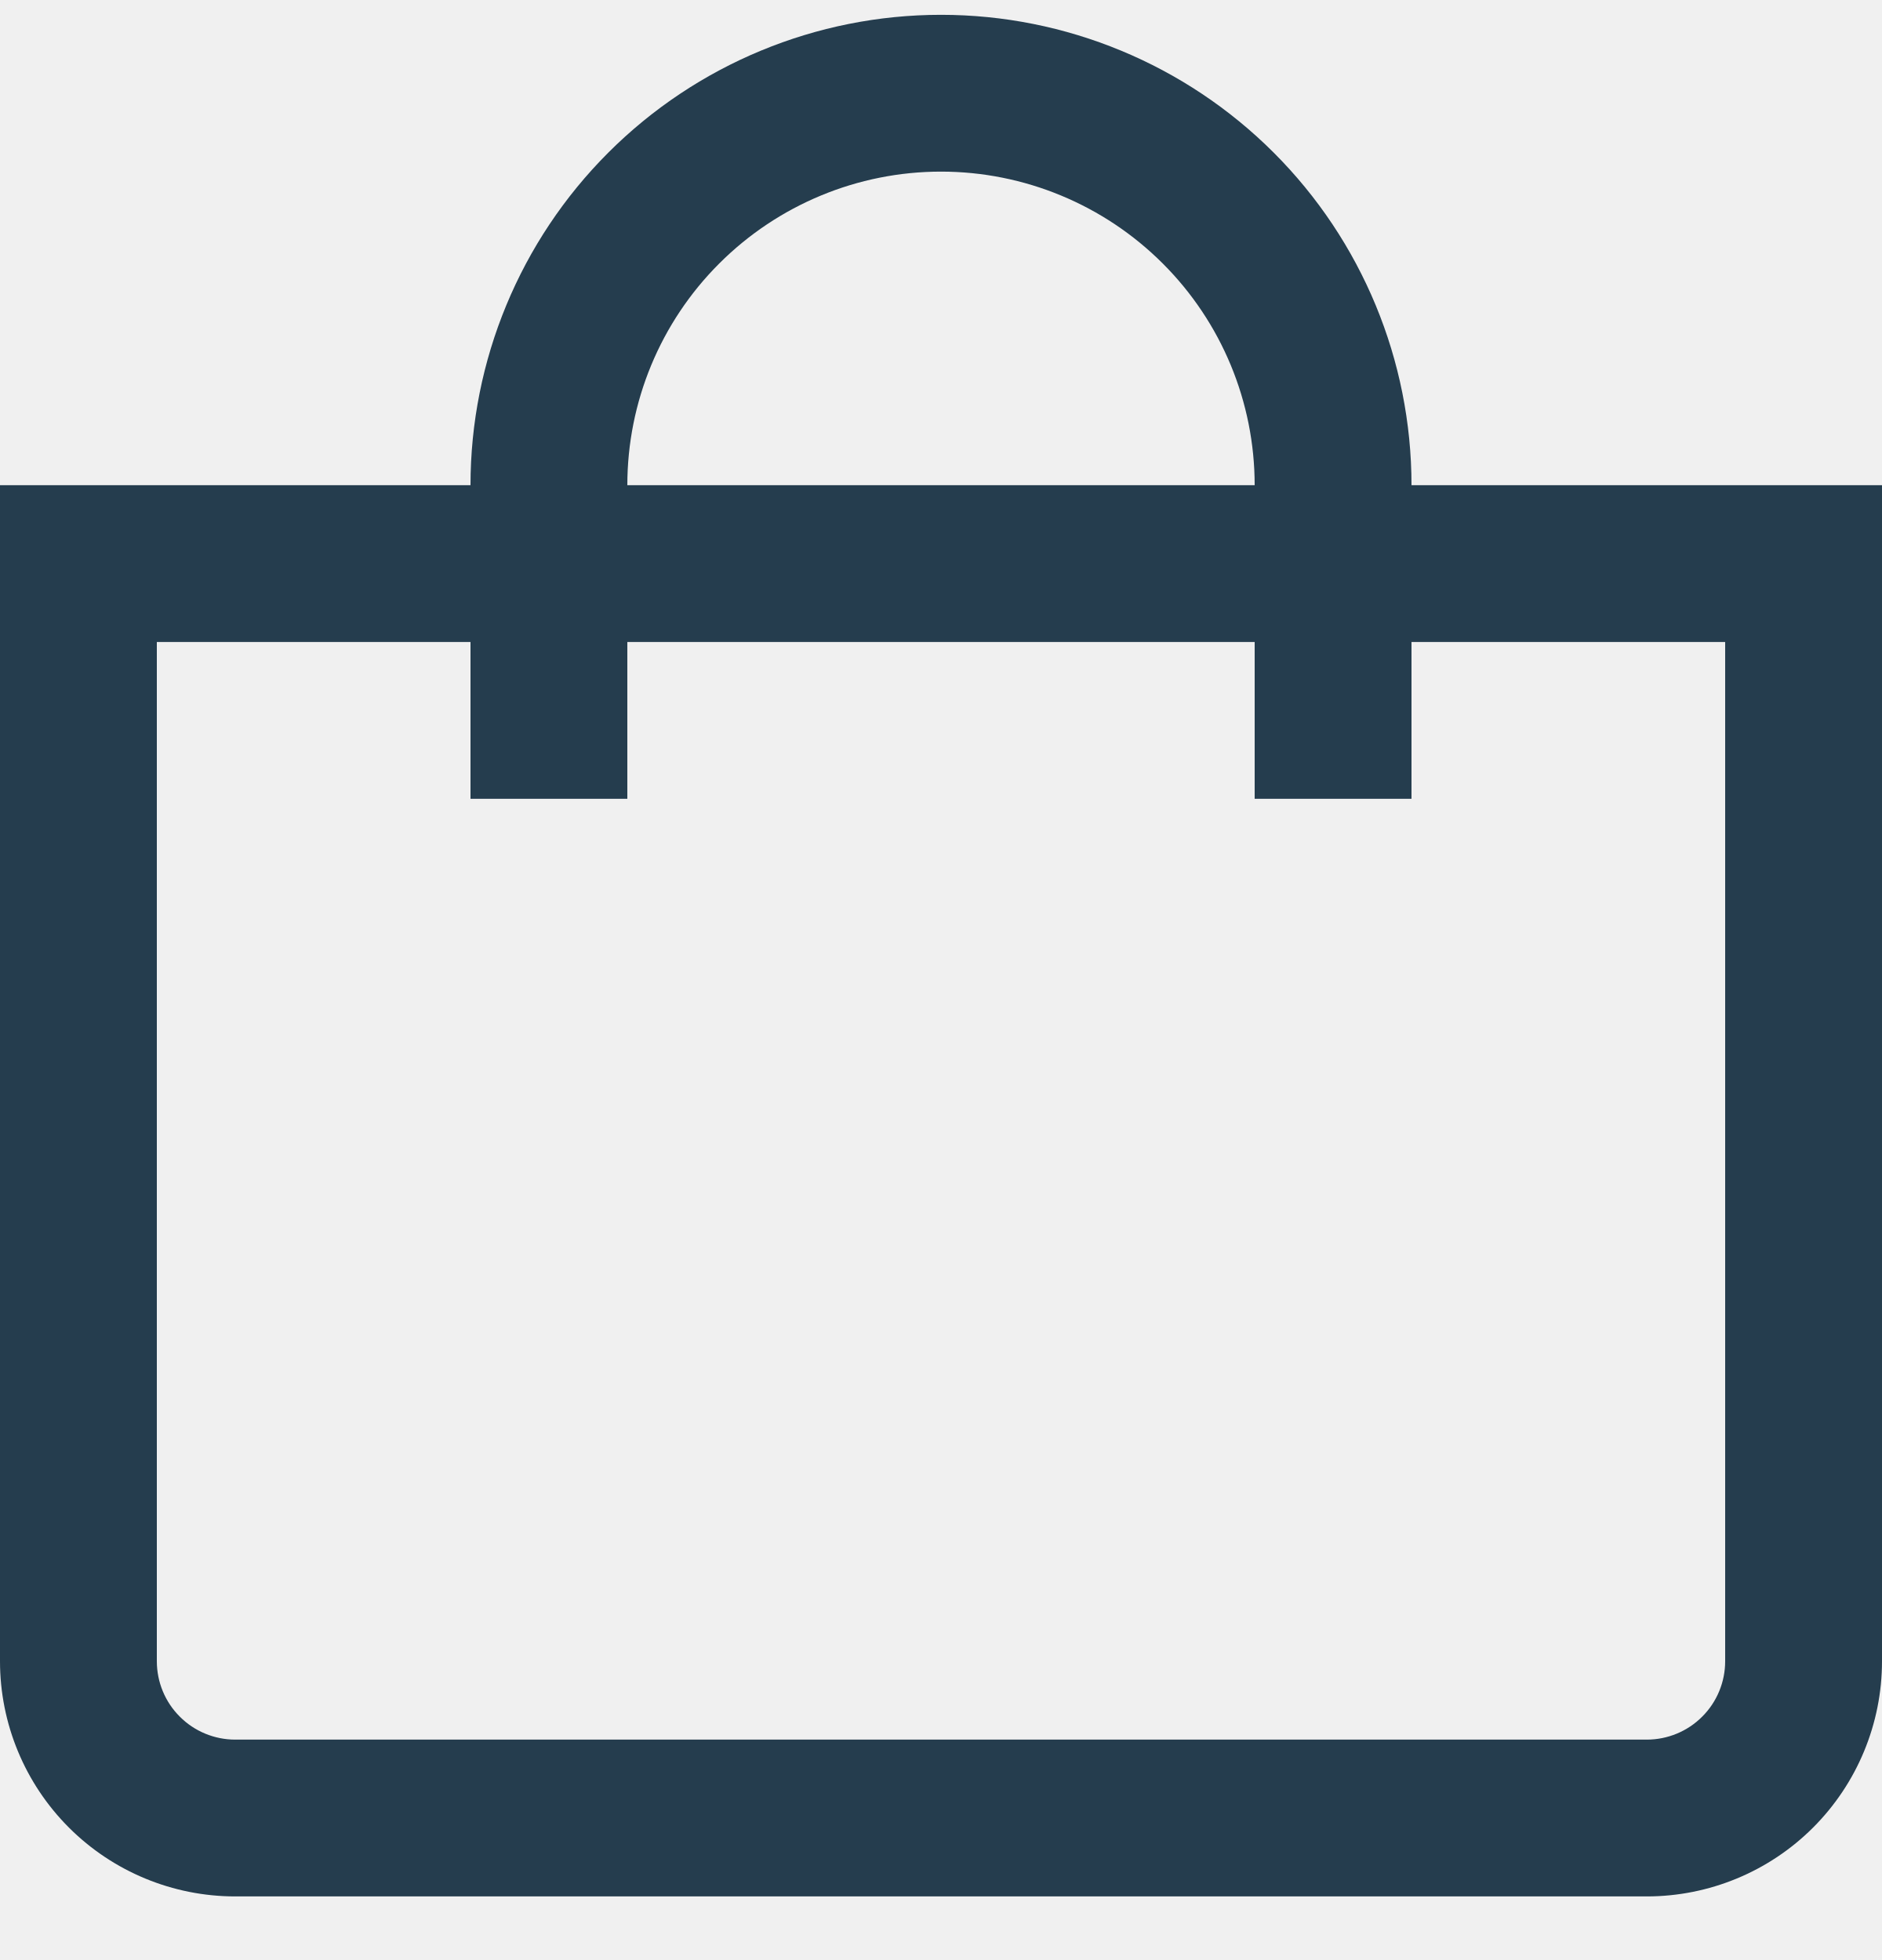
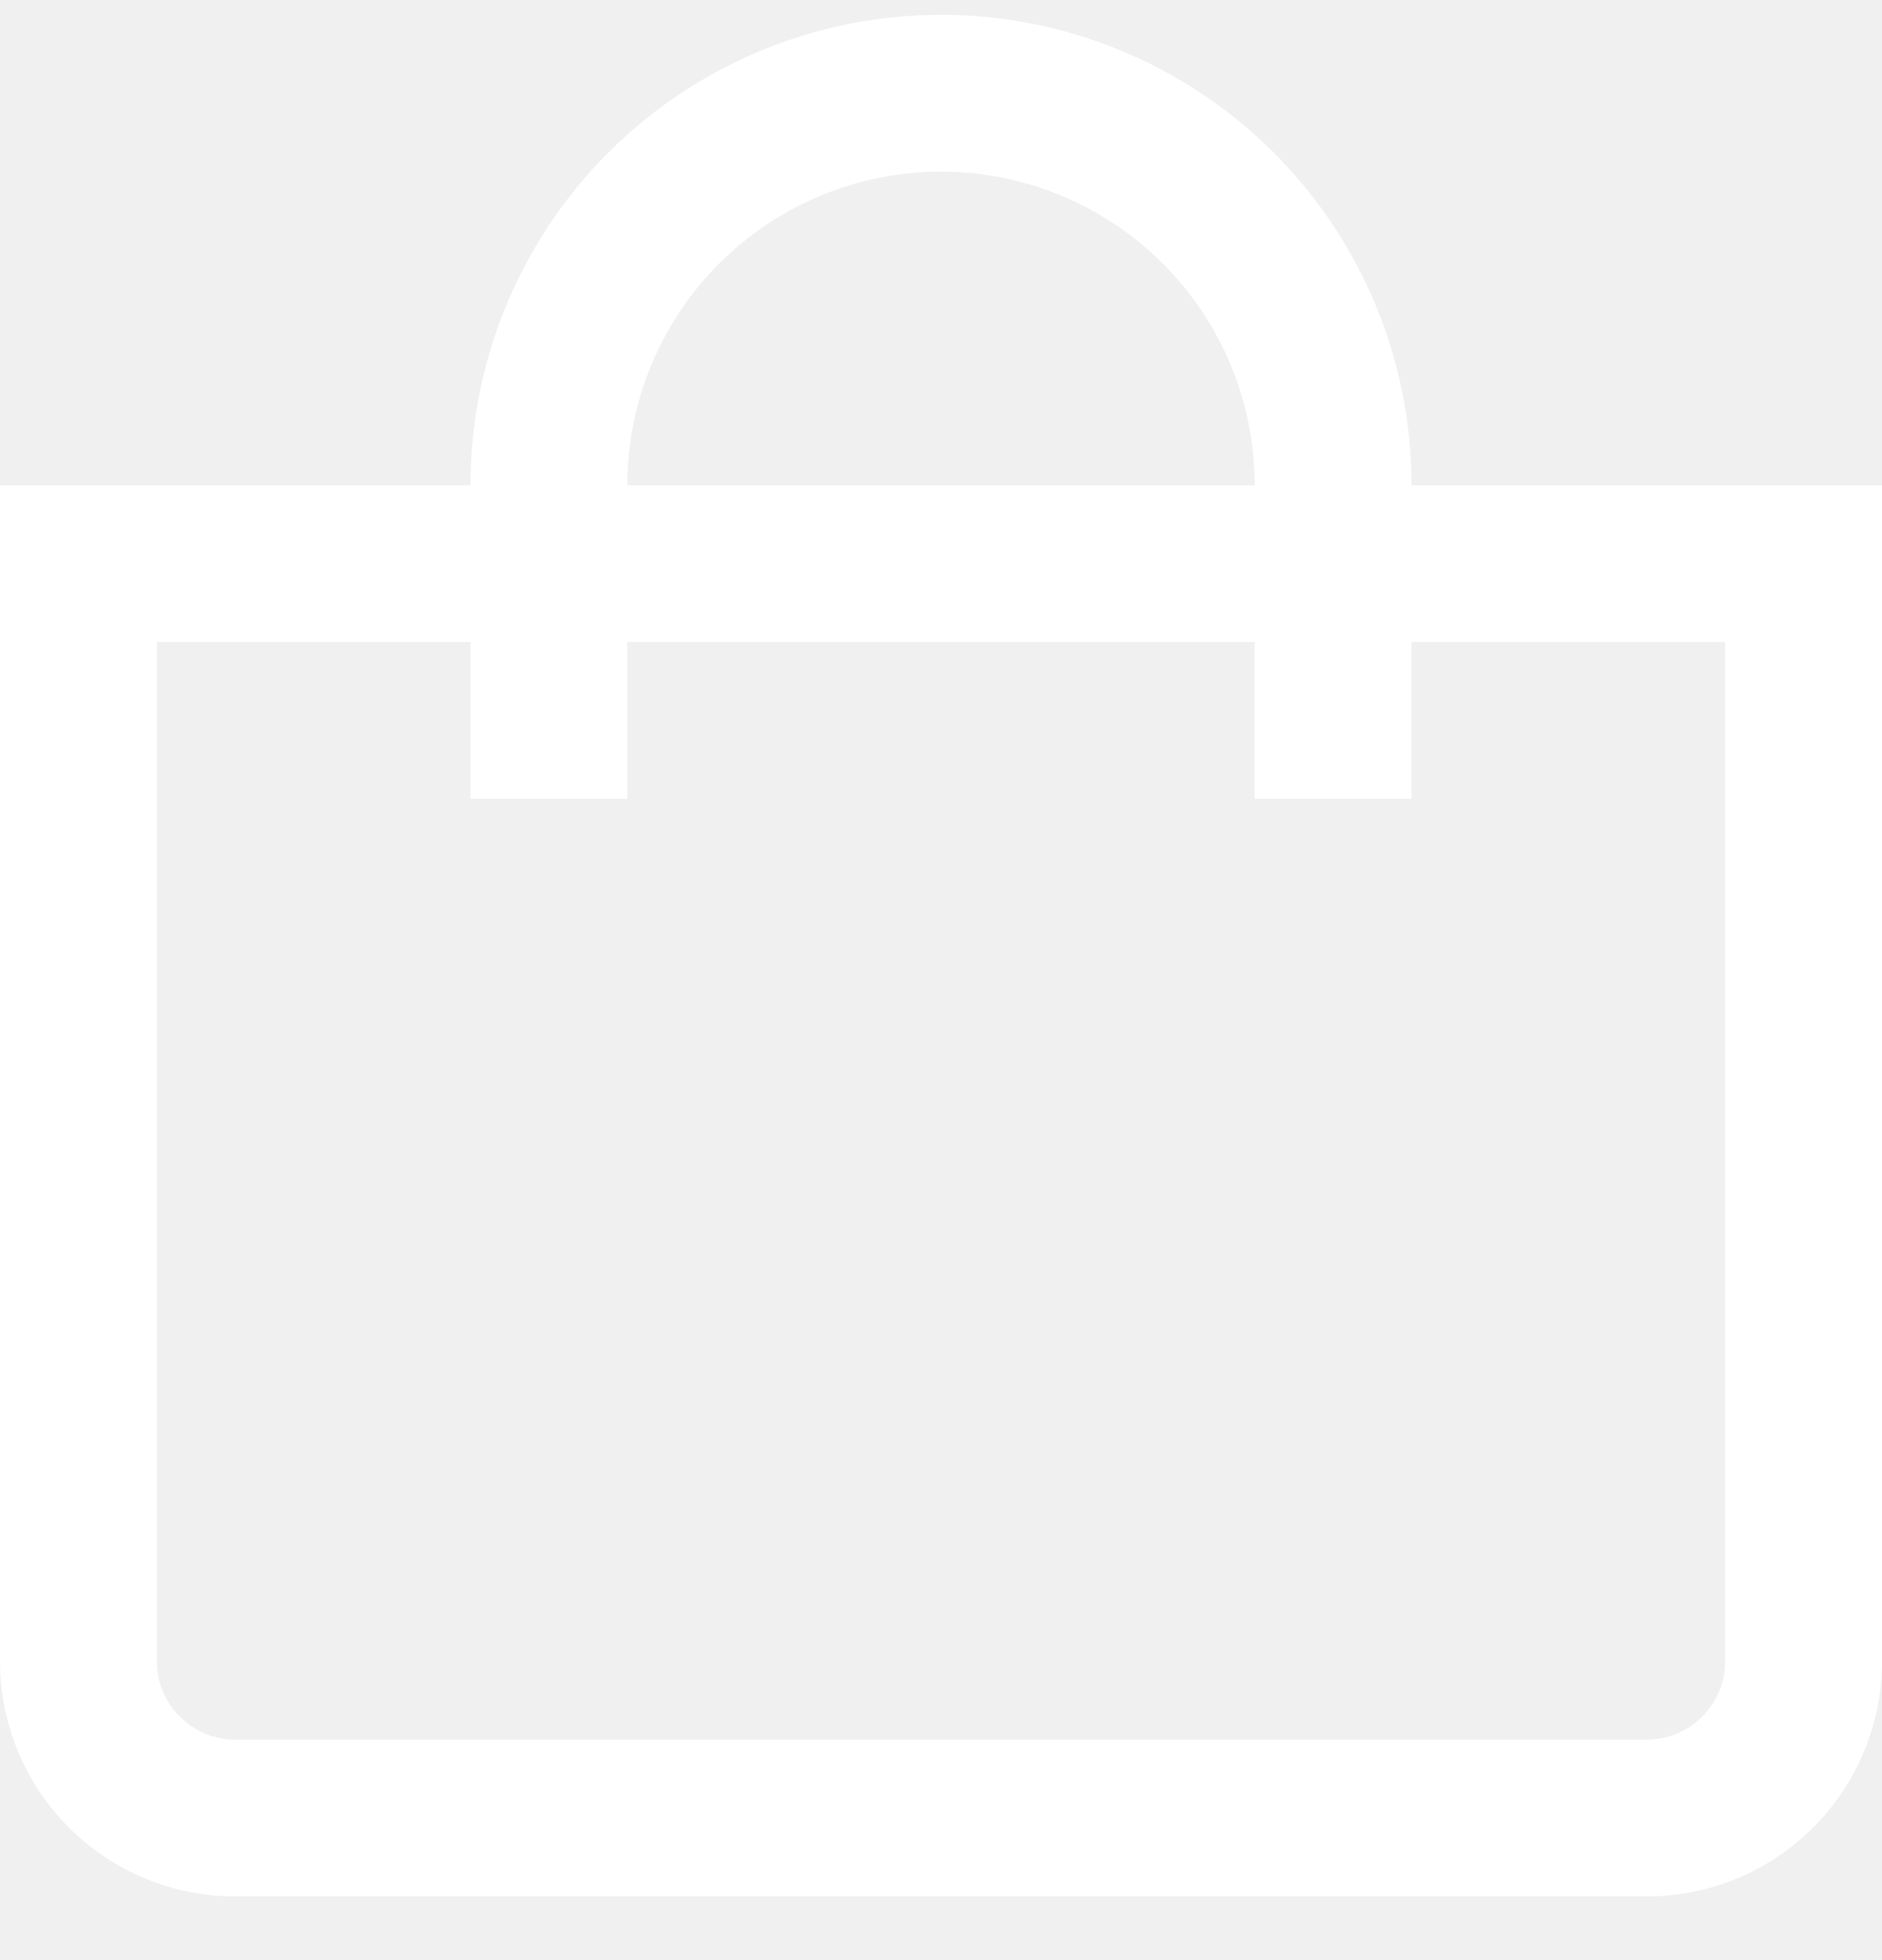
<svg xmlns="http://www.w3.org/2000/svg" width="24" height="25" viewBox="0 0 24 25" fill="none">
  <g clip-path="url(#clip0_215_13699)">
-     <path d="M18 6.189C18 4.598 17.368 3.072 16.243 1.947C15.117 0.821 13.591 0.189 12 0.189C10.409 0.189 8.883 0.821 7.757 1.947C6.632 3.072 6 4.598 6 6.189H0V21.189C0 21.985 0.316 22.748 0.879 23.311C1.441 23.873 2.204 24.189 3 24.189H21C21.796 24.189 22.559 23.873 23.121 23.311C23.684 22.748 24 21.985 24 21.189V6.189H18ZM12 2.189C13.061 2.189 14.078 2.611 14.828 3.361C15.579 4.111 16 5.128 16 6.189H8C8 5.128 8.421 4.111 9.172 3.361C9.922 2.611 10.939 2.189 12 2.189ZM22 21.189C22 21.454 21.895 21.709 21.707 21.896C21.52 22.084 21.265 22.189 21 22.189H3C2.735 22.189 2.48 22.084 2.293 21.896C2.105 21.709 2 21.454 2 21.189V8.189H6V10.189H8V8.189H16V10.189H18V8.189H22V21.189Z" fill="#253D4E" />
+     <path d="M18 6.189C18 4.598 17.368 3.072 16.243 1.947C15.117 0.821 13.591 0.189 12 0.189C10.409 0.189 8.883 0.821 7.757 1.947C6.632 3.072 6 4.598 6 6.189H0V21.189C0 21.985 0.316 22.748 0.879 23.311C1.441 23.873 2.204 24.189 3 24.189H21C21.796 24.189 22.559 23.873 23.121 23.311C23.684 22.748 24 21.985 24 21.189V6.189H18ZM12 2.189C13.061 2.189 14.078 2.611 14.828 3.361C15.579 4.111 16 5.128 16 6.189H8C8 5.128 8.421 4.111 9.172 3.361C9.922 2.611 10.939 2.189 12 2.189ZM22 21.189C22 21.454 21.895 21.709 21.707 21.896C21.52 22.084 21.265 22.189 21 22.189H3C2.735 22.189 2.48 22.084 2.293 21.896C2.105 21.709 2 21.454 2 21.189V8.189H6V10.189H8V8.189H16V10.189H18V8.189H22V21.189Z" fill="white" />
  </g>
  <defs>
    <clipPath id="clip0_215_13699">
      <rect width="24" height="24" fill="white" transform="translate(0 0.189209)" />
    </clipPath>
  </defs>
</svg>
